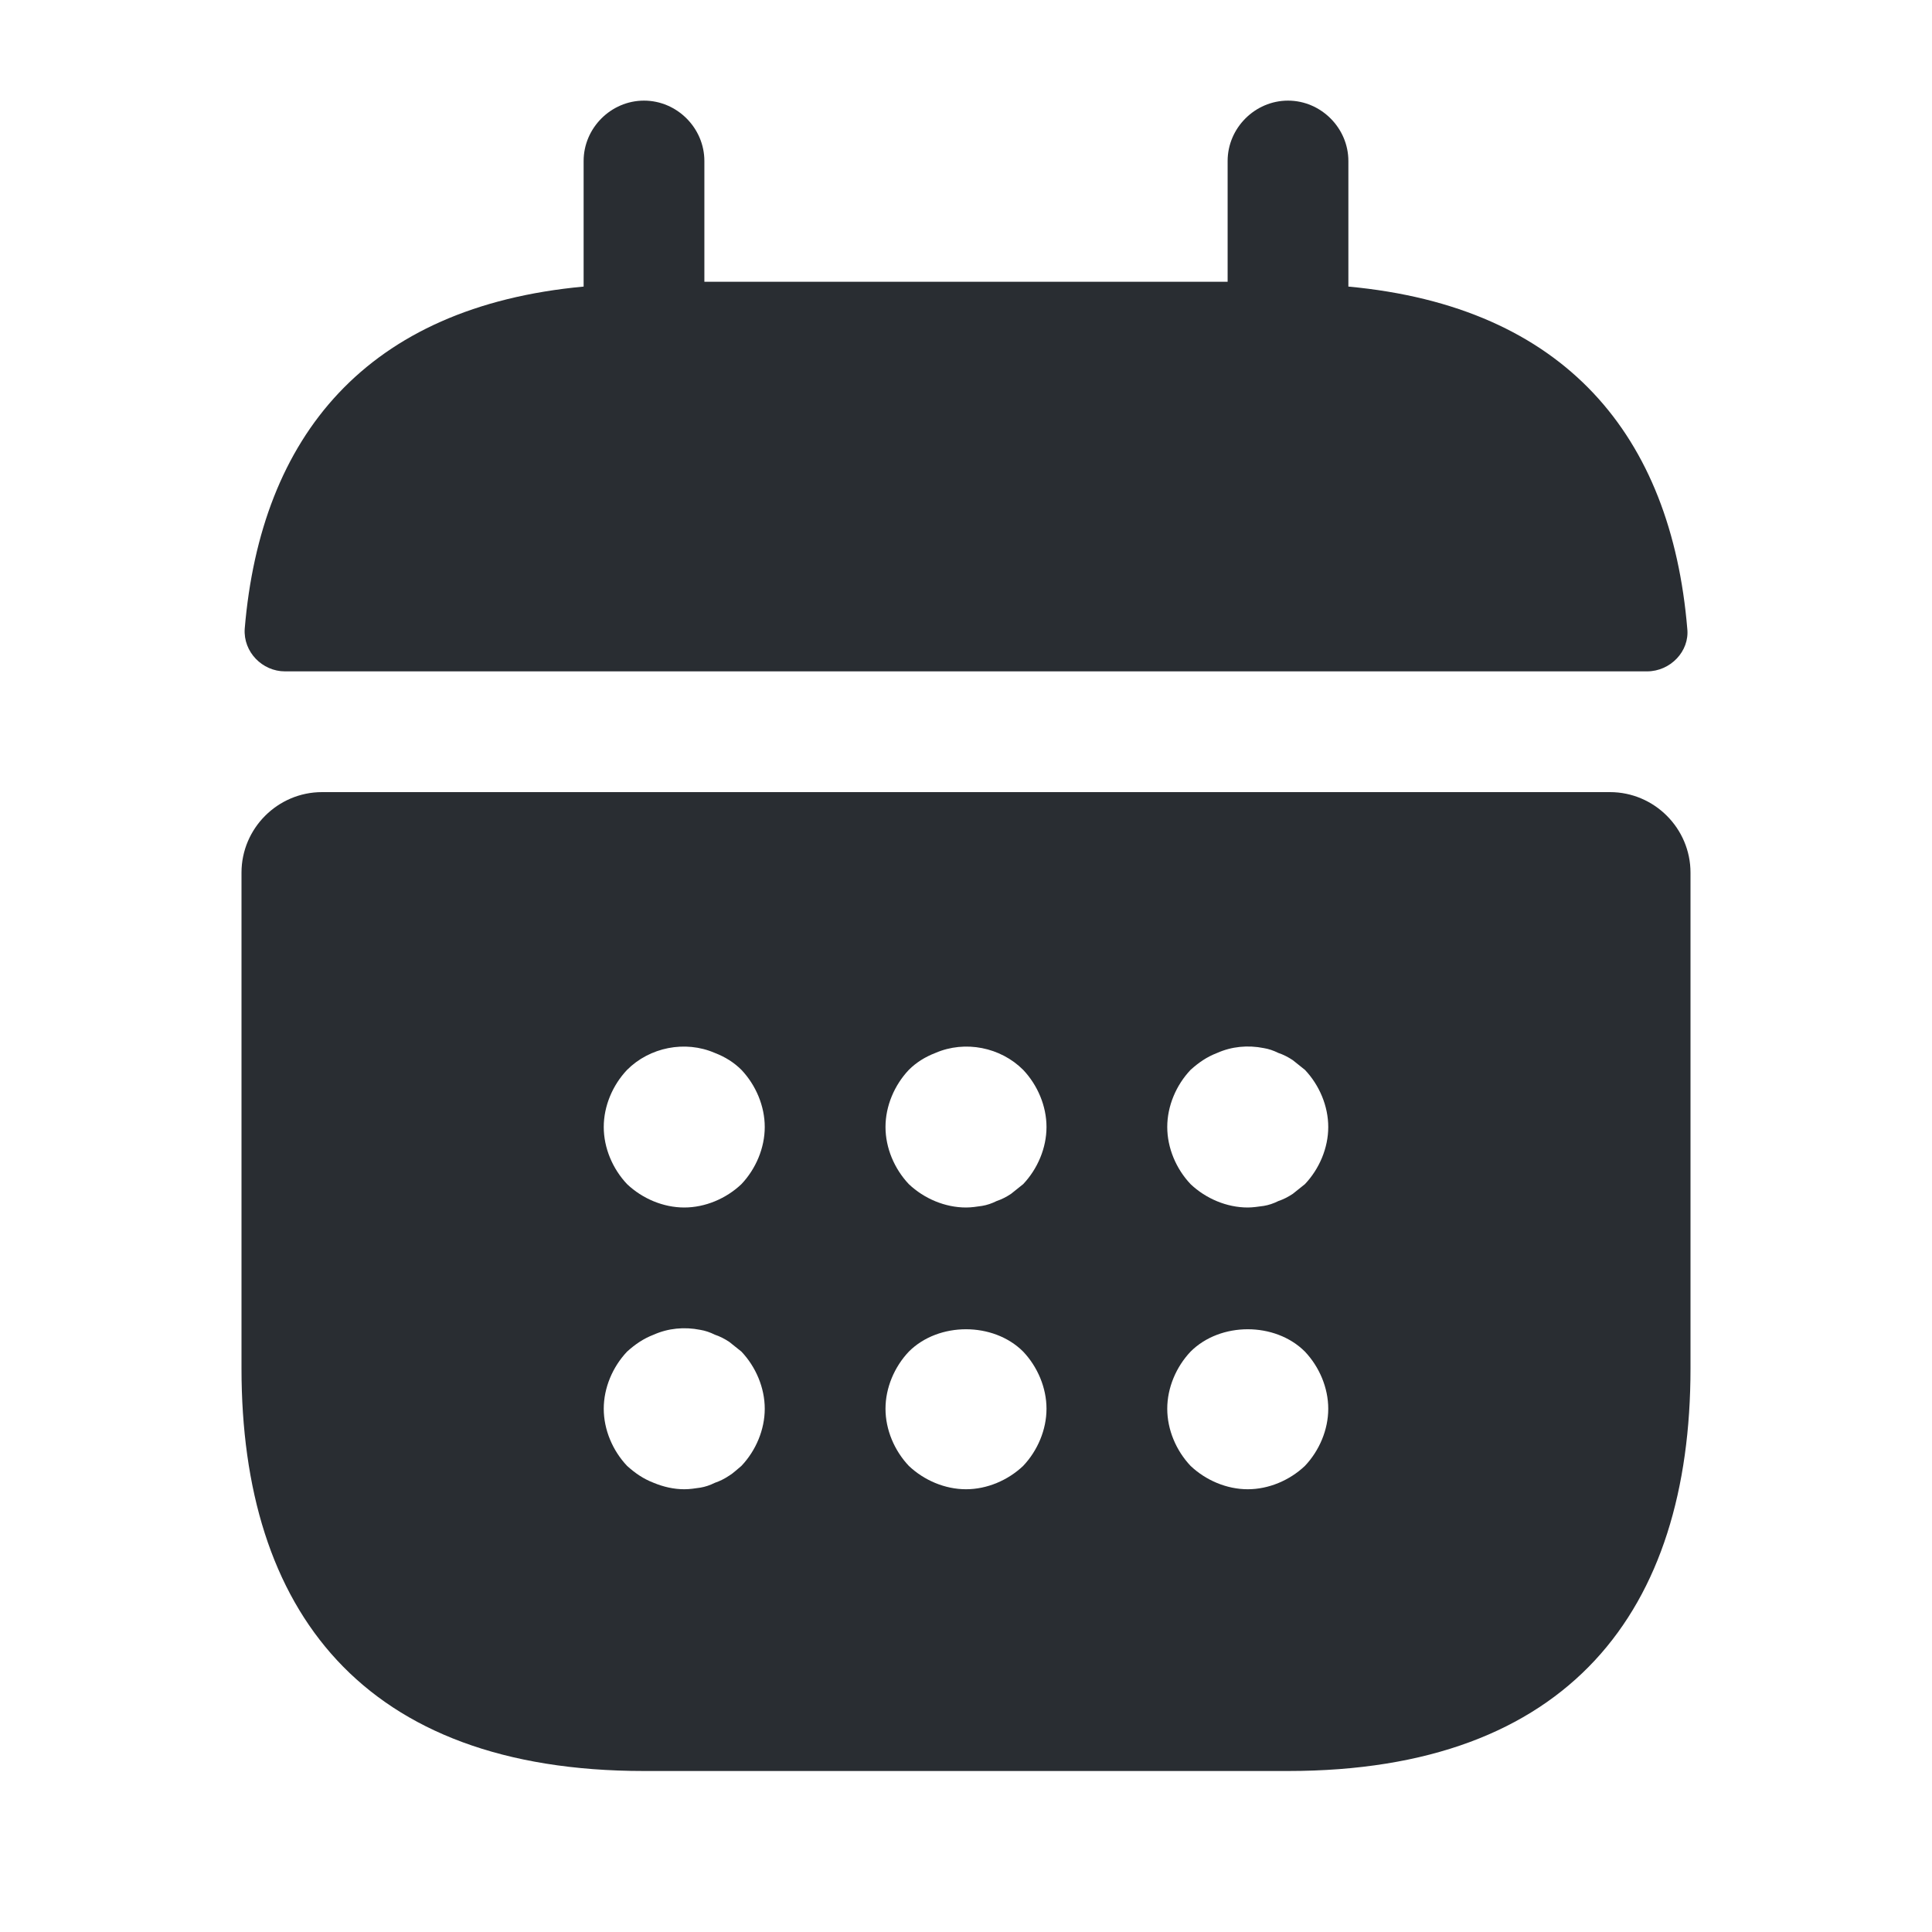
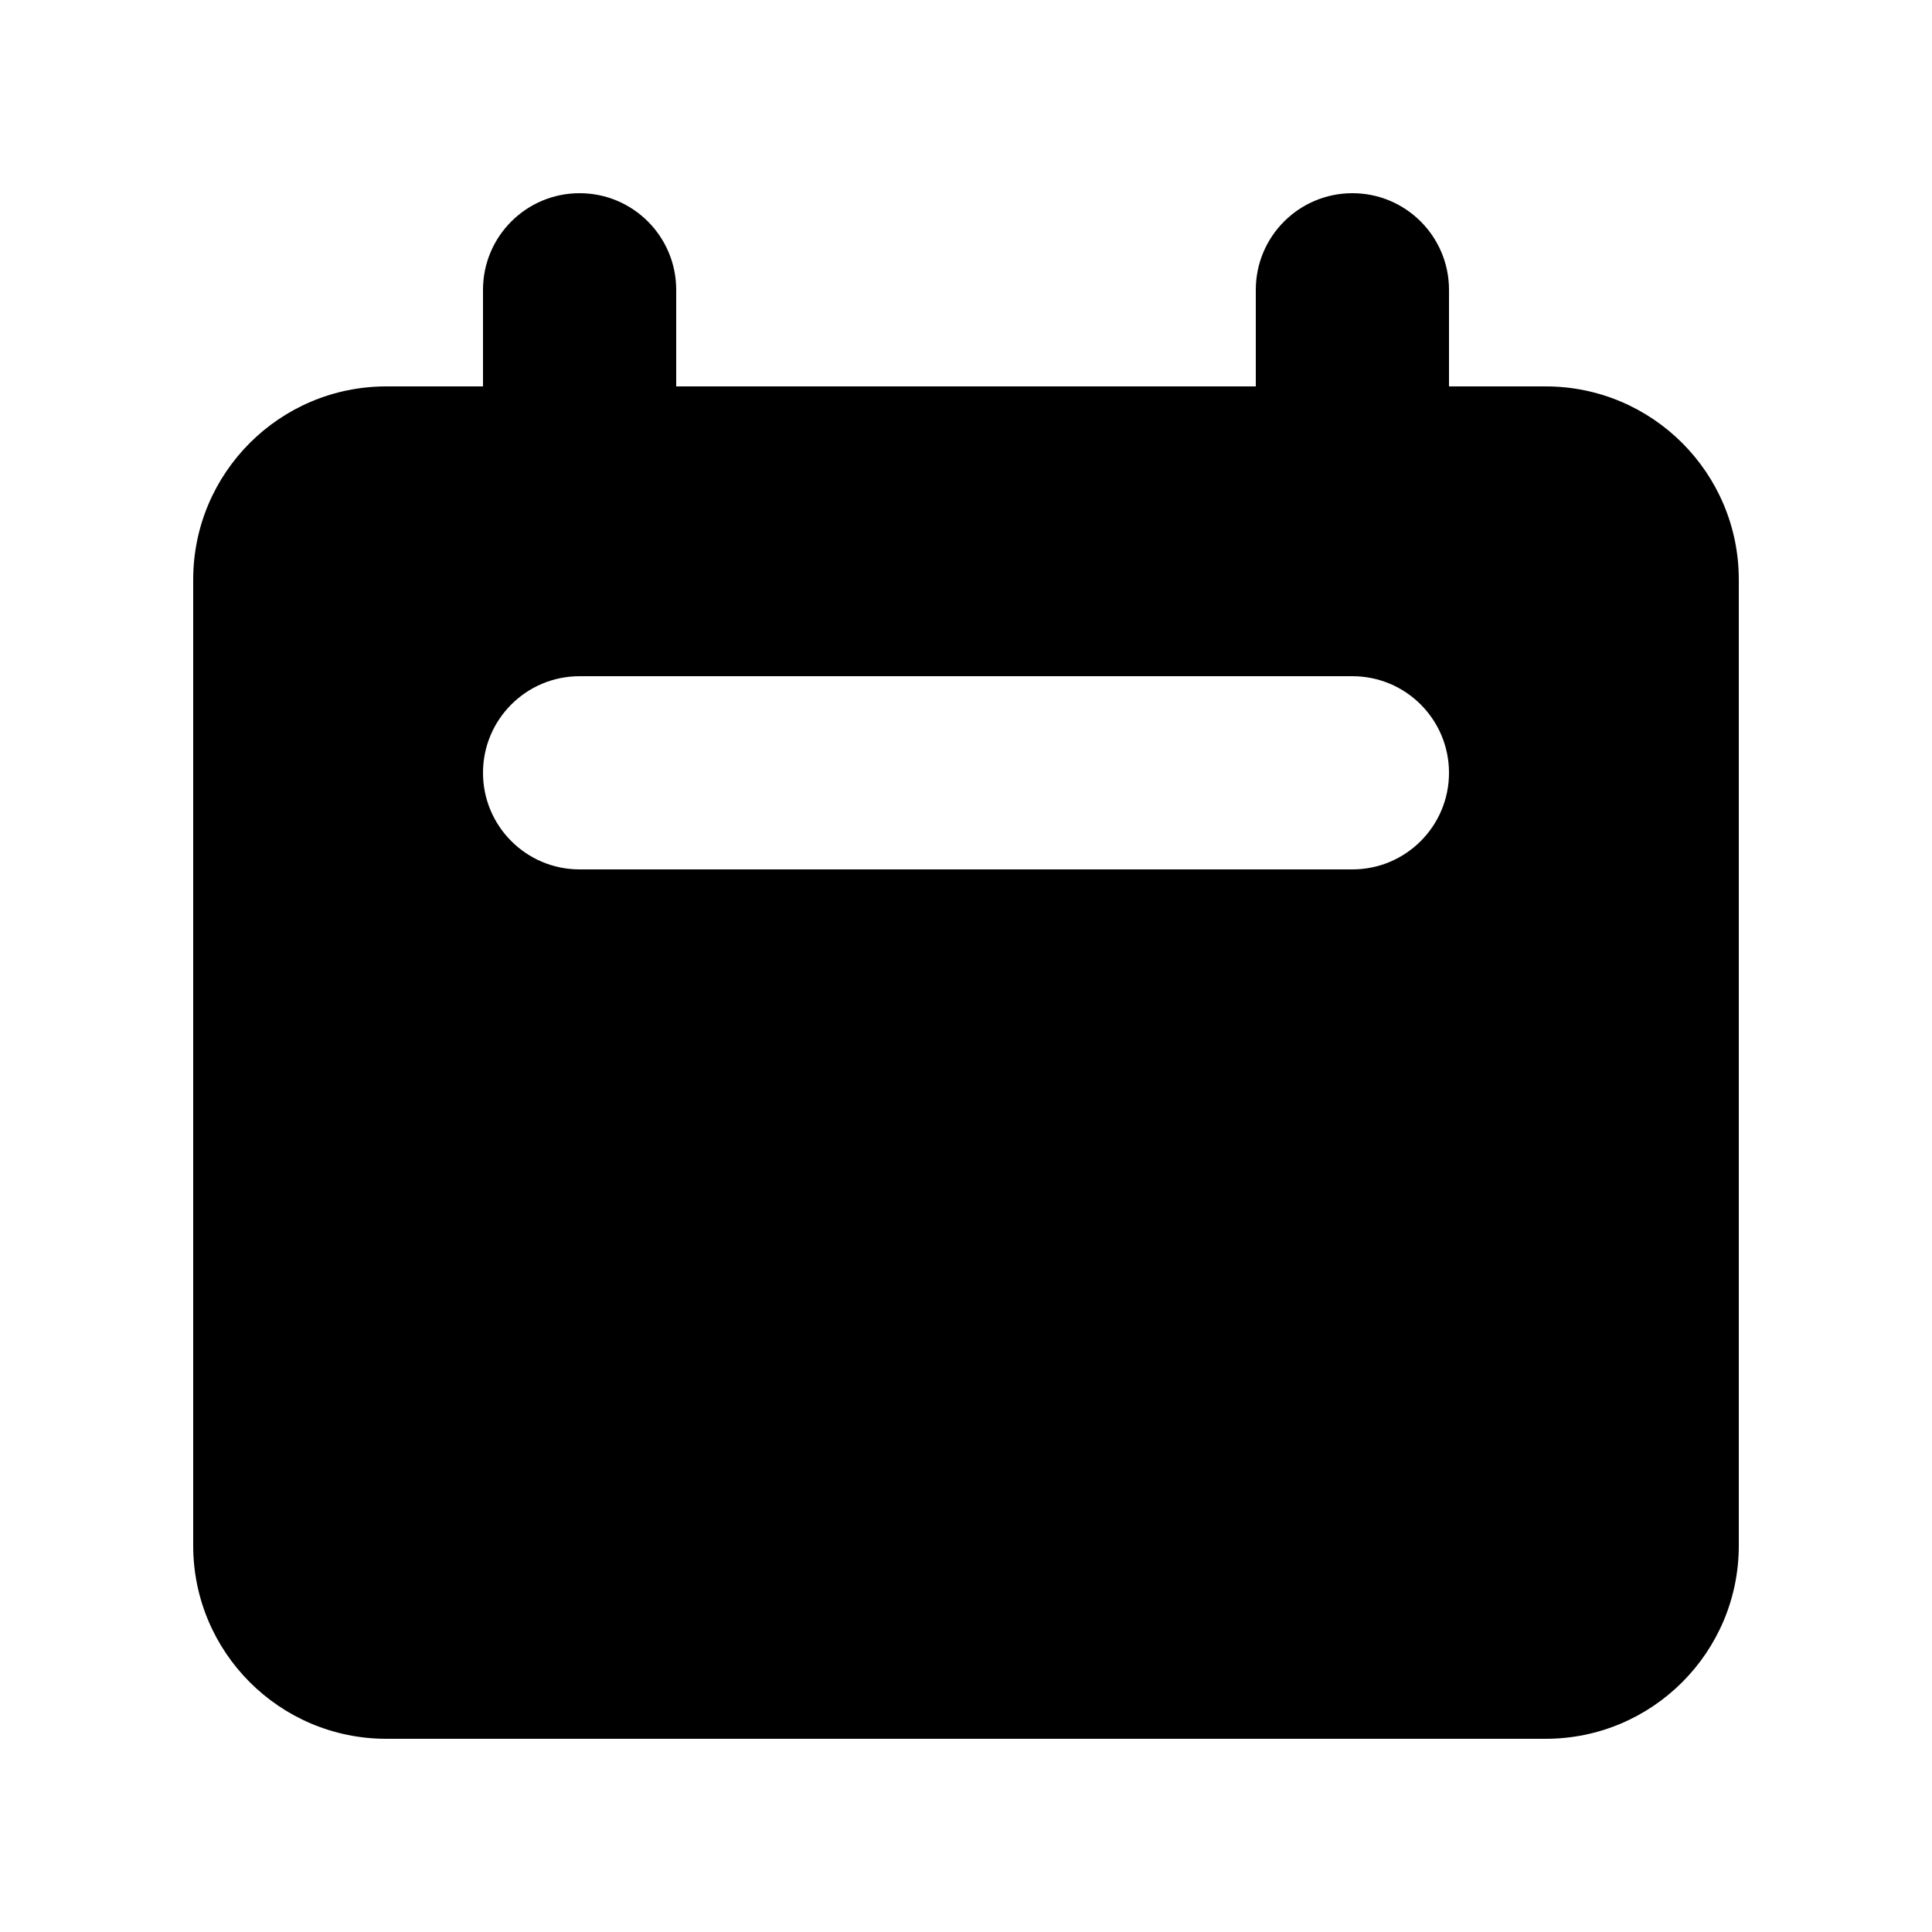
- <svg xmlns="http://www.w3.org/2000/svg" width="24" height="24" viewBox="0 0 24 24" fill="none">
-   <path d="M16.75 3.56V2C16.75 1.59 16.41 1.25 16 1.25C15.59 1.25 15.25 1.59 15.25 2V3.5H8.75V2C8.75 1.59 8.41 1.25 8 1.25C7.59 1.25 7.25 1.59 7.25 2V3.56C4.55 3.81 3.24 5.42 3.04 7.81C3.02 8.1 3.26 8.34 3.54 8.34H20.46C20.75 8.34 20.99 8.09 20.96 7.81C20.76 5.42 19.45 3.81 16.75 3.56Z" fill="#292D32" />
-   <path d="M20 9.84H4C3.45 9.84 3 10.29 3 10.84V17C3 20 4.5 22 8 22H16C19.5 22 21 20 21 17V10.84C21 10.29 20.55 9.84 20 9.84ZM9.21 18.21C9.16 18.25 9.11 18.3 9.06 18.33C9 18.37 8.94 18.4 8.88 18.42C8.82 18.45 8.76 18.47 8.7 18.48C8.63 18.49 8.57 18.5 8.5 18.5C8.37 18.5 8.24 18.47 8.12 18.42C7.99 18.37 7.89 18.3 7.79 18.21C7.61 18.02 7.5 17.76 7.5 17.5C7.5 17.24 7.61 16.98 7.79 16.79C7.89 16.7 7.99 16.63 8.12 16.58C8.3 16.5 8.5 16.48 8.7 16.52C8.76 16.53 8.82 16.55 8.88 16.58C8.94 16.6 9 16.63 9.06 16.67C9.11 16.71 9.16 16.75 9.21 16.79C9.39 16.98 9.5 17.24 9.5 17.5C9.5 17.76 9.39 18.02 9.21 18.21ZM9.21 14.71C9.02 14.89 8.76 15 8.5 15C8.24 15 7.98 14.89 7.79 14.71C7.61 14.52 7.5 14.26 7.5 14C7.5 13.74 7.61 13.48 7.79 13.29C8.07 13.01 8.51 12.92 8.88 13.08C9.01 13.13 9.12 13.2 9.21 13.29C9.39 13.48 9.5 13.74 9.5 14C9.5 14.26 9.39 14.52 9.21 14.71ZM12.71 18.21C12.52 18.39 12.26 18.5 12 18.5C11.74 18.5 11.48 18.39 11.29 18.21C11.11 18.02 11 17.76 11 17.5C11 17.24 11.11 16.98 11.29 16.79C11.66 16.42 12.34 16.42 12.71 16.79C12.89 16.98 13 17.24 13 17.5C13 17.76 12.89 18.02 12.71 18.21ZM12.71 14.71C12.66 14.75 12.61 14.79 12.56 14.83C12.5 14.87 12.44 14.9 12.38 14.92C12.32 14.95 12.26 14.97 12.2 14.98C12.13 14.99 12.07 15 12 15C11.74 15 11.48 14.89 11.29 14.71C11.11 14.52 11 14.26 11 14C11 13.74 11.11 13.48 11.29 13.29C11.38 13.2 11.49 13.13 11.62 13.08C11.99 12.92 12.43 13.01 12.71 13.29C12.89 13.48 13 13.74 13 14C13 14.26 12.89 14.52 12.71 14.71ZM16.21 18.21C16.02 18.39 15.76 18.5 15.5 18.5C15.24 18.5 14.98 18.39 14.79 18.21C14.61 18.02 14.5 17.76 14.5 17.5C14.5 17.24 14.61 16.98 14.79 16.79C15.16 16.42 15.84 16.42 16.21 16.79C16.39 16.98 16.5 17.24 16.5 17.5C16.5 17.76 16.39 18.02 16.21 18.21ZM16.21 14.71C16.16 14.75 16.11 14.79 16.06 14.83C16 14.87 15.94 14.9 15.88 14.92C15.82 14.95 15.76 14.97 15.7 14.98C15.63 14.99 15.56 15 15.5 15C15.24 15 14.98 14.89 14.79 14.71C14.61 14.52 14.5 14.26 14.5 14C14.5 13.74 14.61 13.48 14.79 13.29C14.89 13.2 14.99 13.13 15.12 13.08C15.3 13 15.5 12.98 15.7 13.02C15.76 13.03 15.82 13.05 15.88 13.08C15.94 13.1 16 13.13 16.06 13.17C16.11 13.21 16.16 13.25 16.21 13.29C16.39 13.48 16.5 13.74 16.5 14C16.5 14.26 16.39 14.52 16.21 14.71Z" fill="#292D32" />
+ <svg xmlns="http://www.w3.org/2000/svg" viewBox="0 0 20 20" fill="currentColor" aria-hidden="true">
+   <path fill-rule="evenodd" d="M6 2a1 1 0 00-1 1v1H4a2 2 0 00-2 2v10a2 2 0 002 2h12a2 2 0 002-2V6a2 2 0 00-2-2h-1V3a1 1 0 10-2 0v1H7V3a1 1 0 00-1-1zm0 5a1 1 0 000 2h8a1 1 0 100-2H6z" clip-rule="evenodd" />
</svg>
